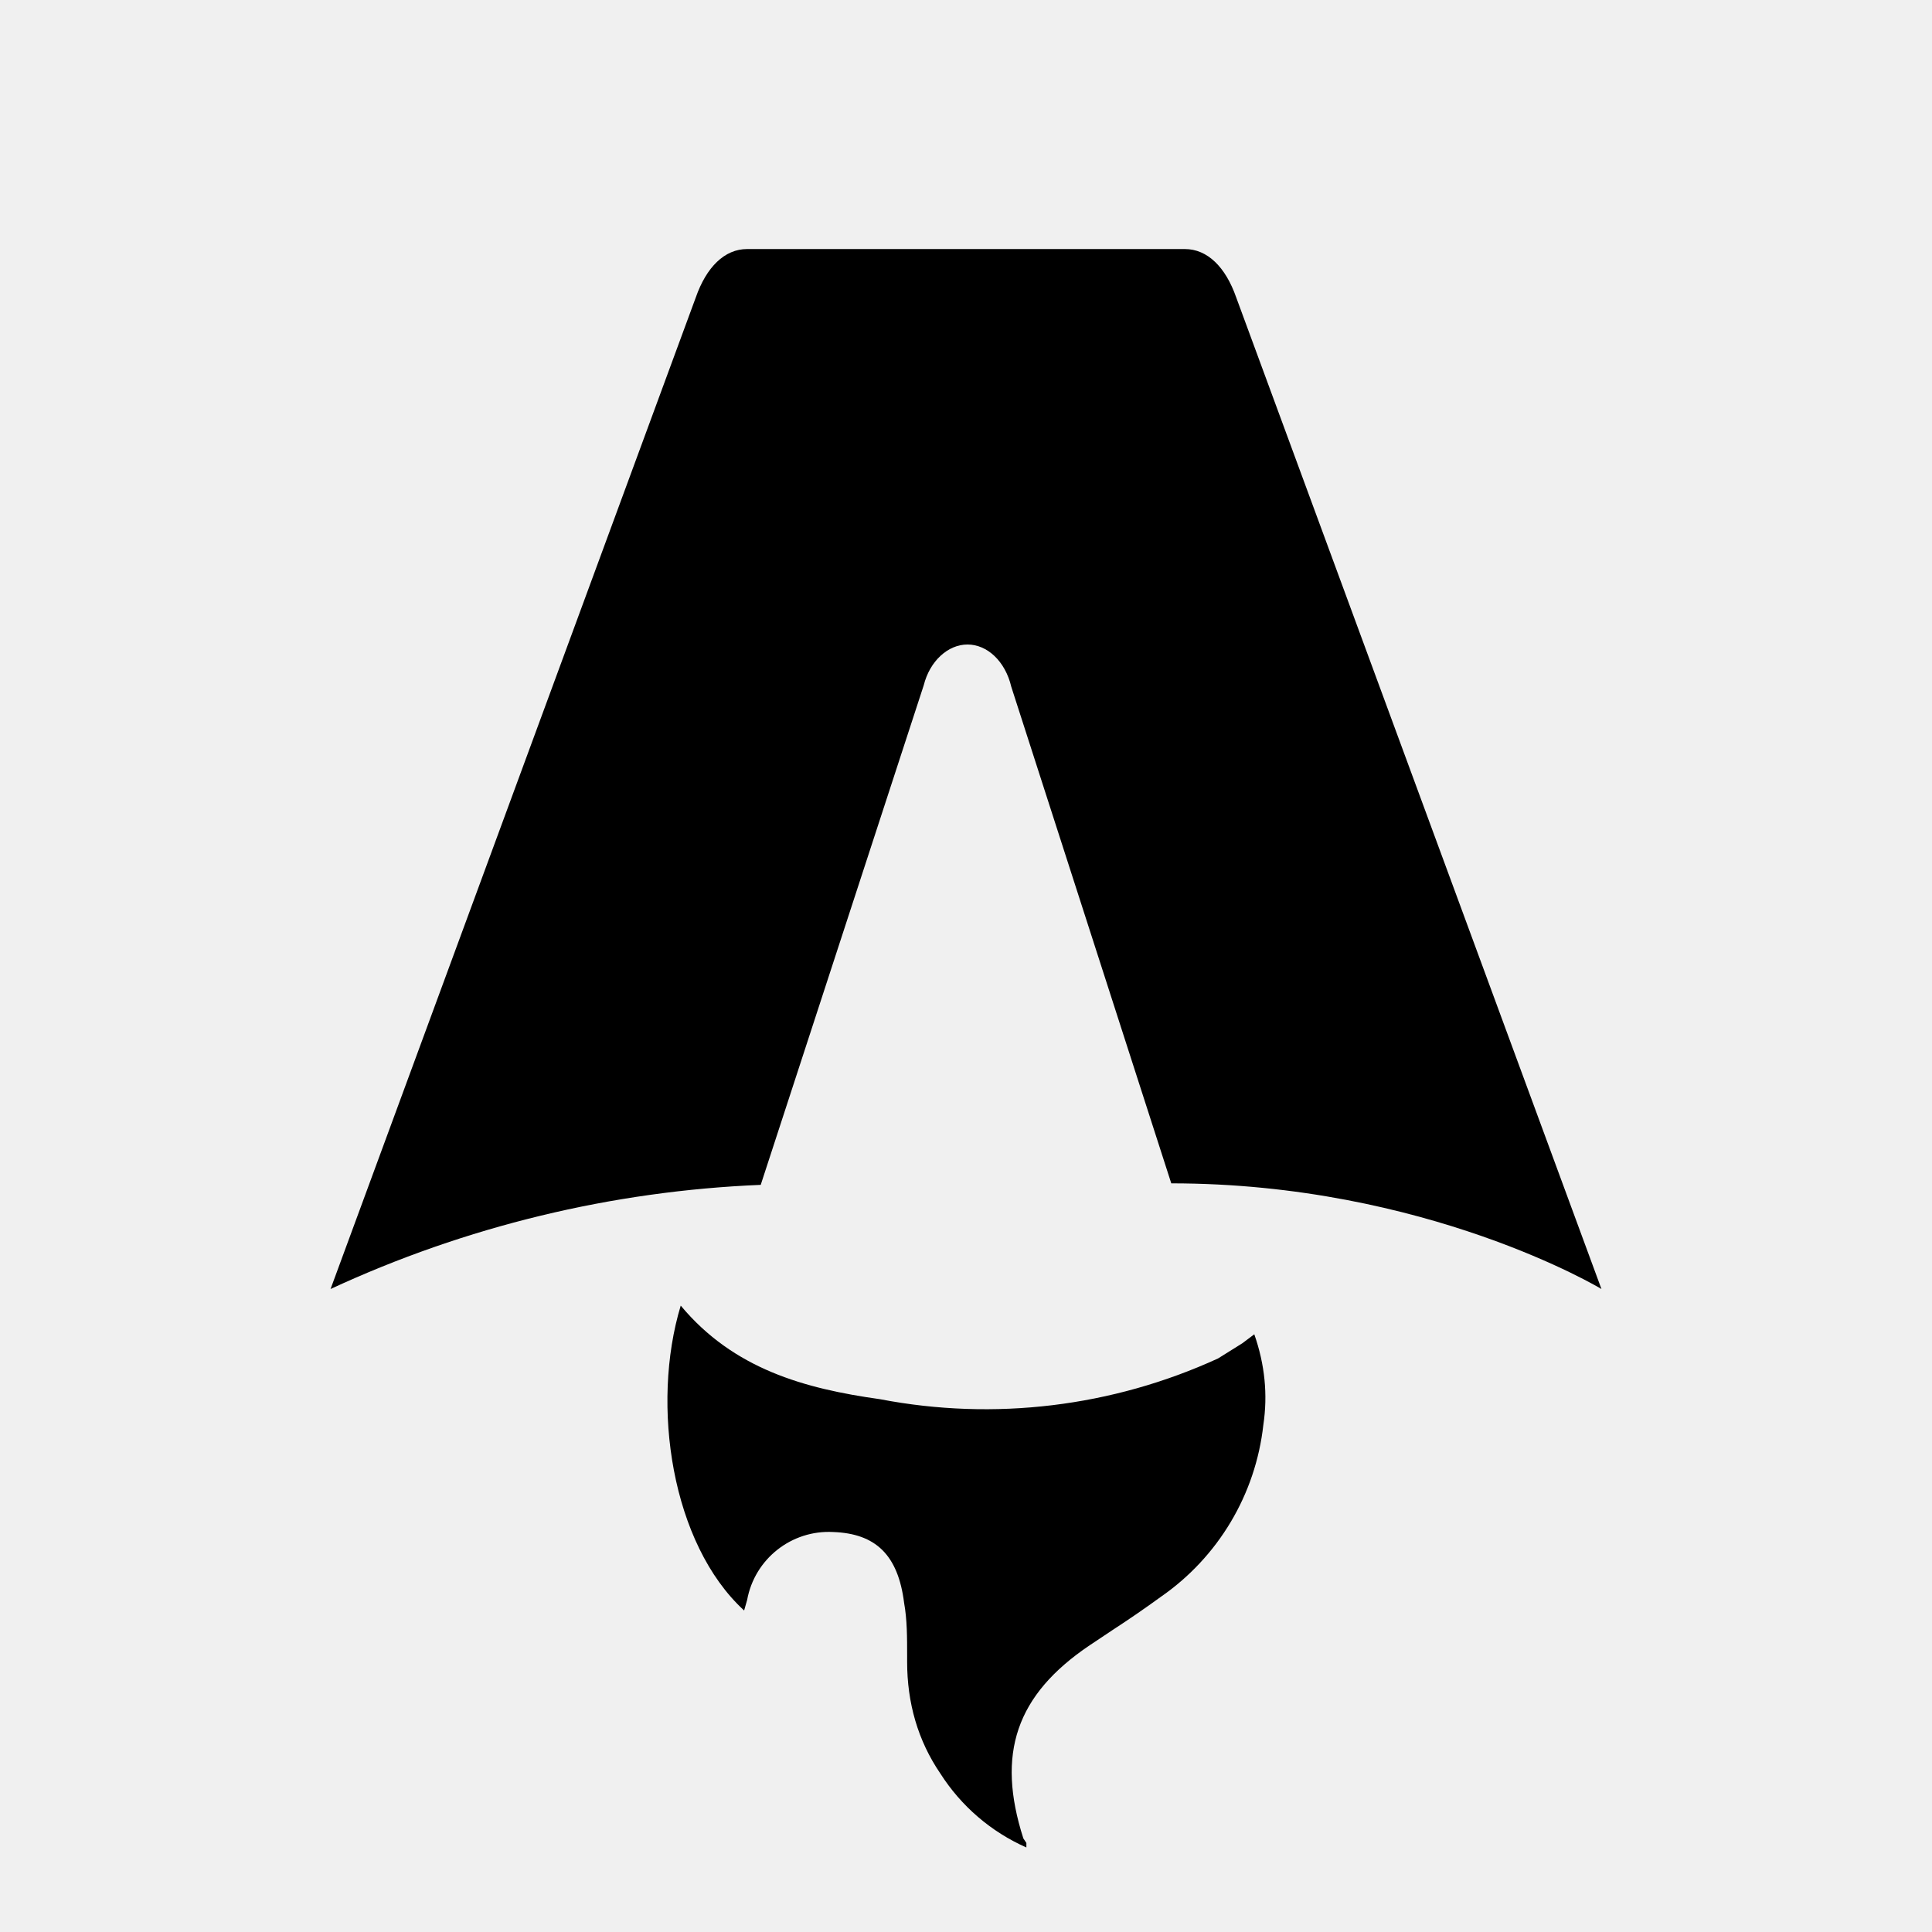
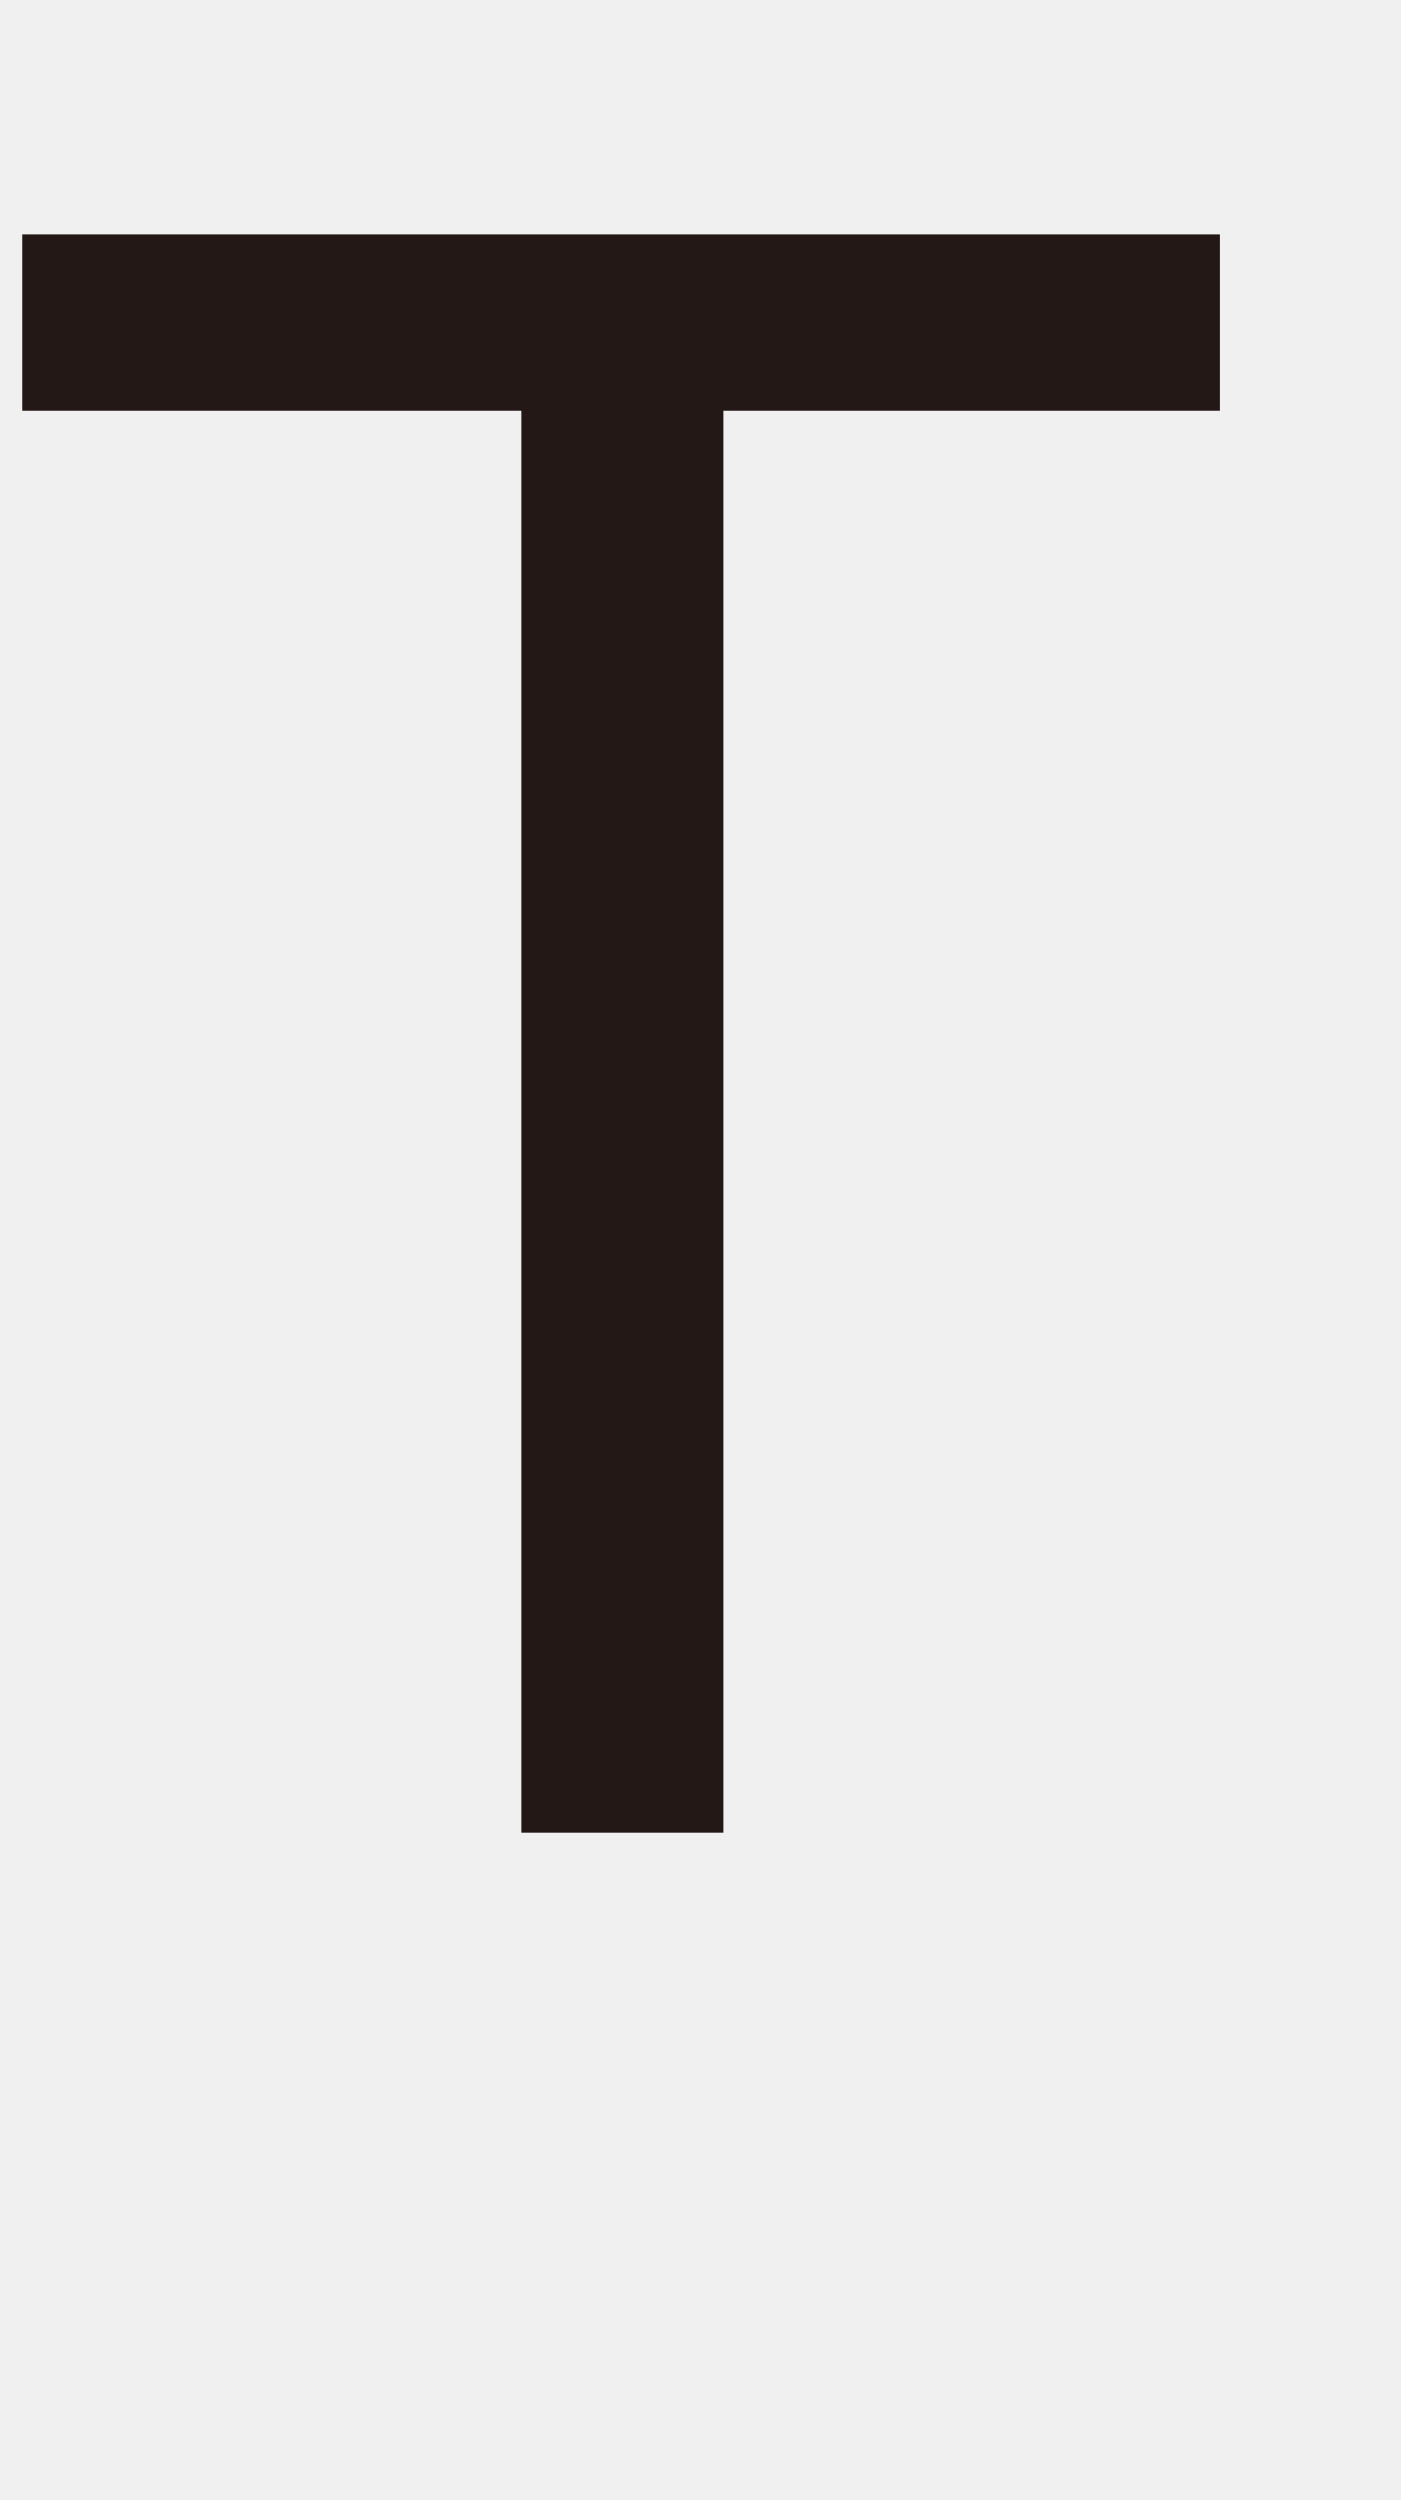
- <svg xmlns="http://www.w3.org/2000/svg" fill="none" viewBox="0 0 128 128">
-   <path d="M50.4 78.5a75.1 75.1 0 0 0-28.5 6.9l24.2-65.7c.7-2 1.9-3.2 3.4-3.2h29c1.5 0 2.7 1.2 3.4 3.2l24.2 65.7s-11.6-7-28.5-7L67 45.5c-.4-1.7-1.6-2.8-2.9-2.8-1.3 0-2.5 1.1-2.9 2.7L50.4 78.5Zm-1.1 28.2Zm-4.2-20.2c-2 6.6-.6 15.8 4.2 20.2a17.5 17.5 0 0 1 .2-.7 5.5 5.5 0 0 1 5.7-4.5c2.8.1 4.3 1.5 4.7 4.7.2 1.1.2 2.3.2 3.5v.4c0 2.7.7 5.2 2.2 7.4a13 13 0 0 0 5.7 4.9v-.3l-.2-.3c-1.8-5.6-.5-9.5 4.4-12.8l1.5-1a73 73 0 0 0 3.2-2.2 16 16 0 0 0 6.8-11.4c.3-2 .1-4-.6-6l-.8.6-1.6 1a37 37 0 0 1-22.4 2.7c-5-.7-9.7-2-13.2-6.2Z" />
-   <style>
-         path { fill: #000; }
-         @media (prefers-color-scheme: dark) {
-             path { fill: #FFF; }
-         }
-     </style>
+ <svg xmlns="http://www.w3.org/2000/svg" id="_レイヤー_1" data-name="レイヤー 1" viewBox="0 0 25.57 45.63">
+   <text transform="translate(0 33.45)" style="fill: #231815; font-family: SitkaText, Sitka; font-size: 40.86px; font-variation-settings: 'opsz' 11, 'wght' 400;">
+     <tspan x="0" y="0">T</tspan>
+   </text>
</svg>
